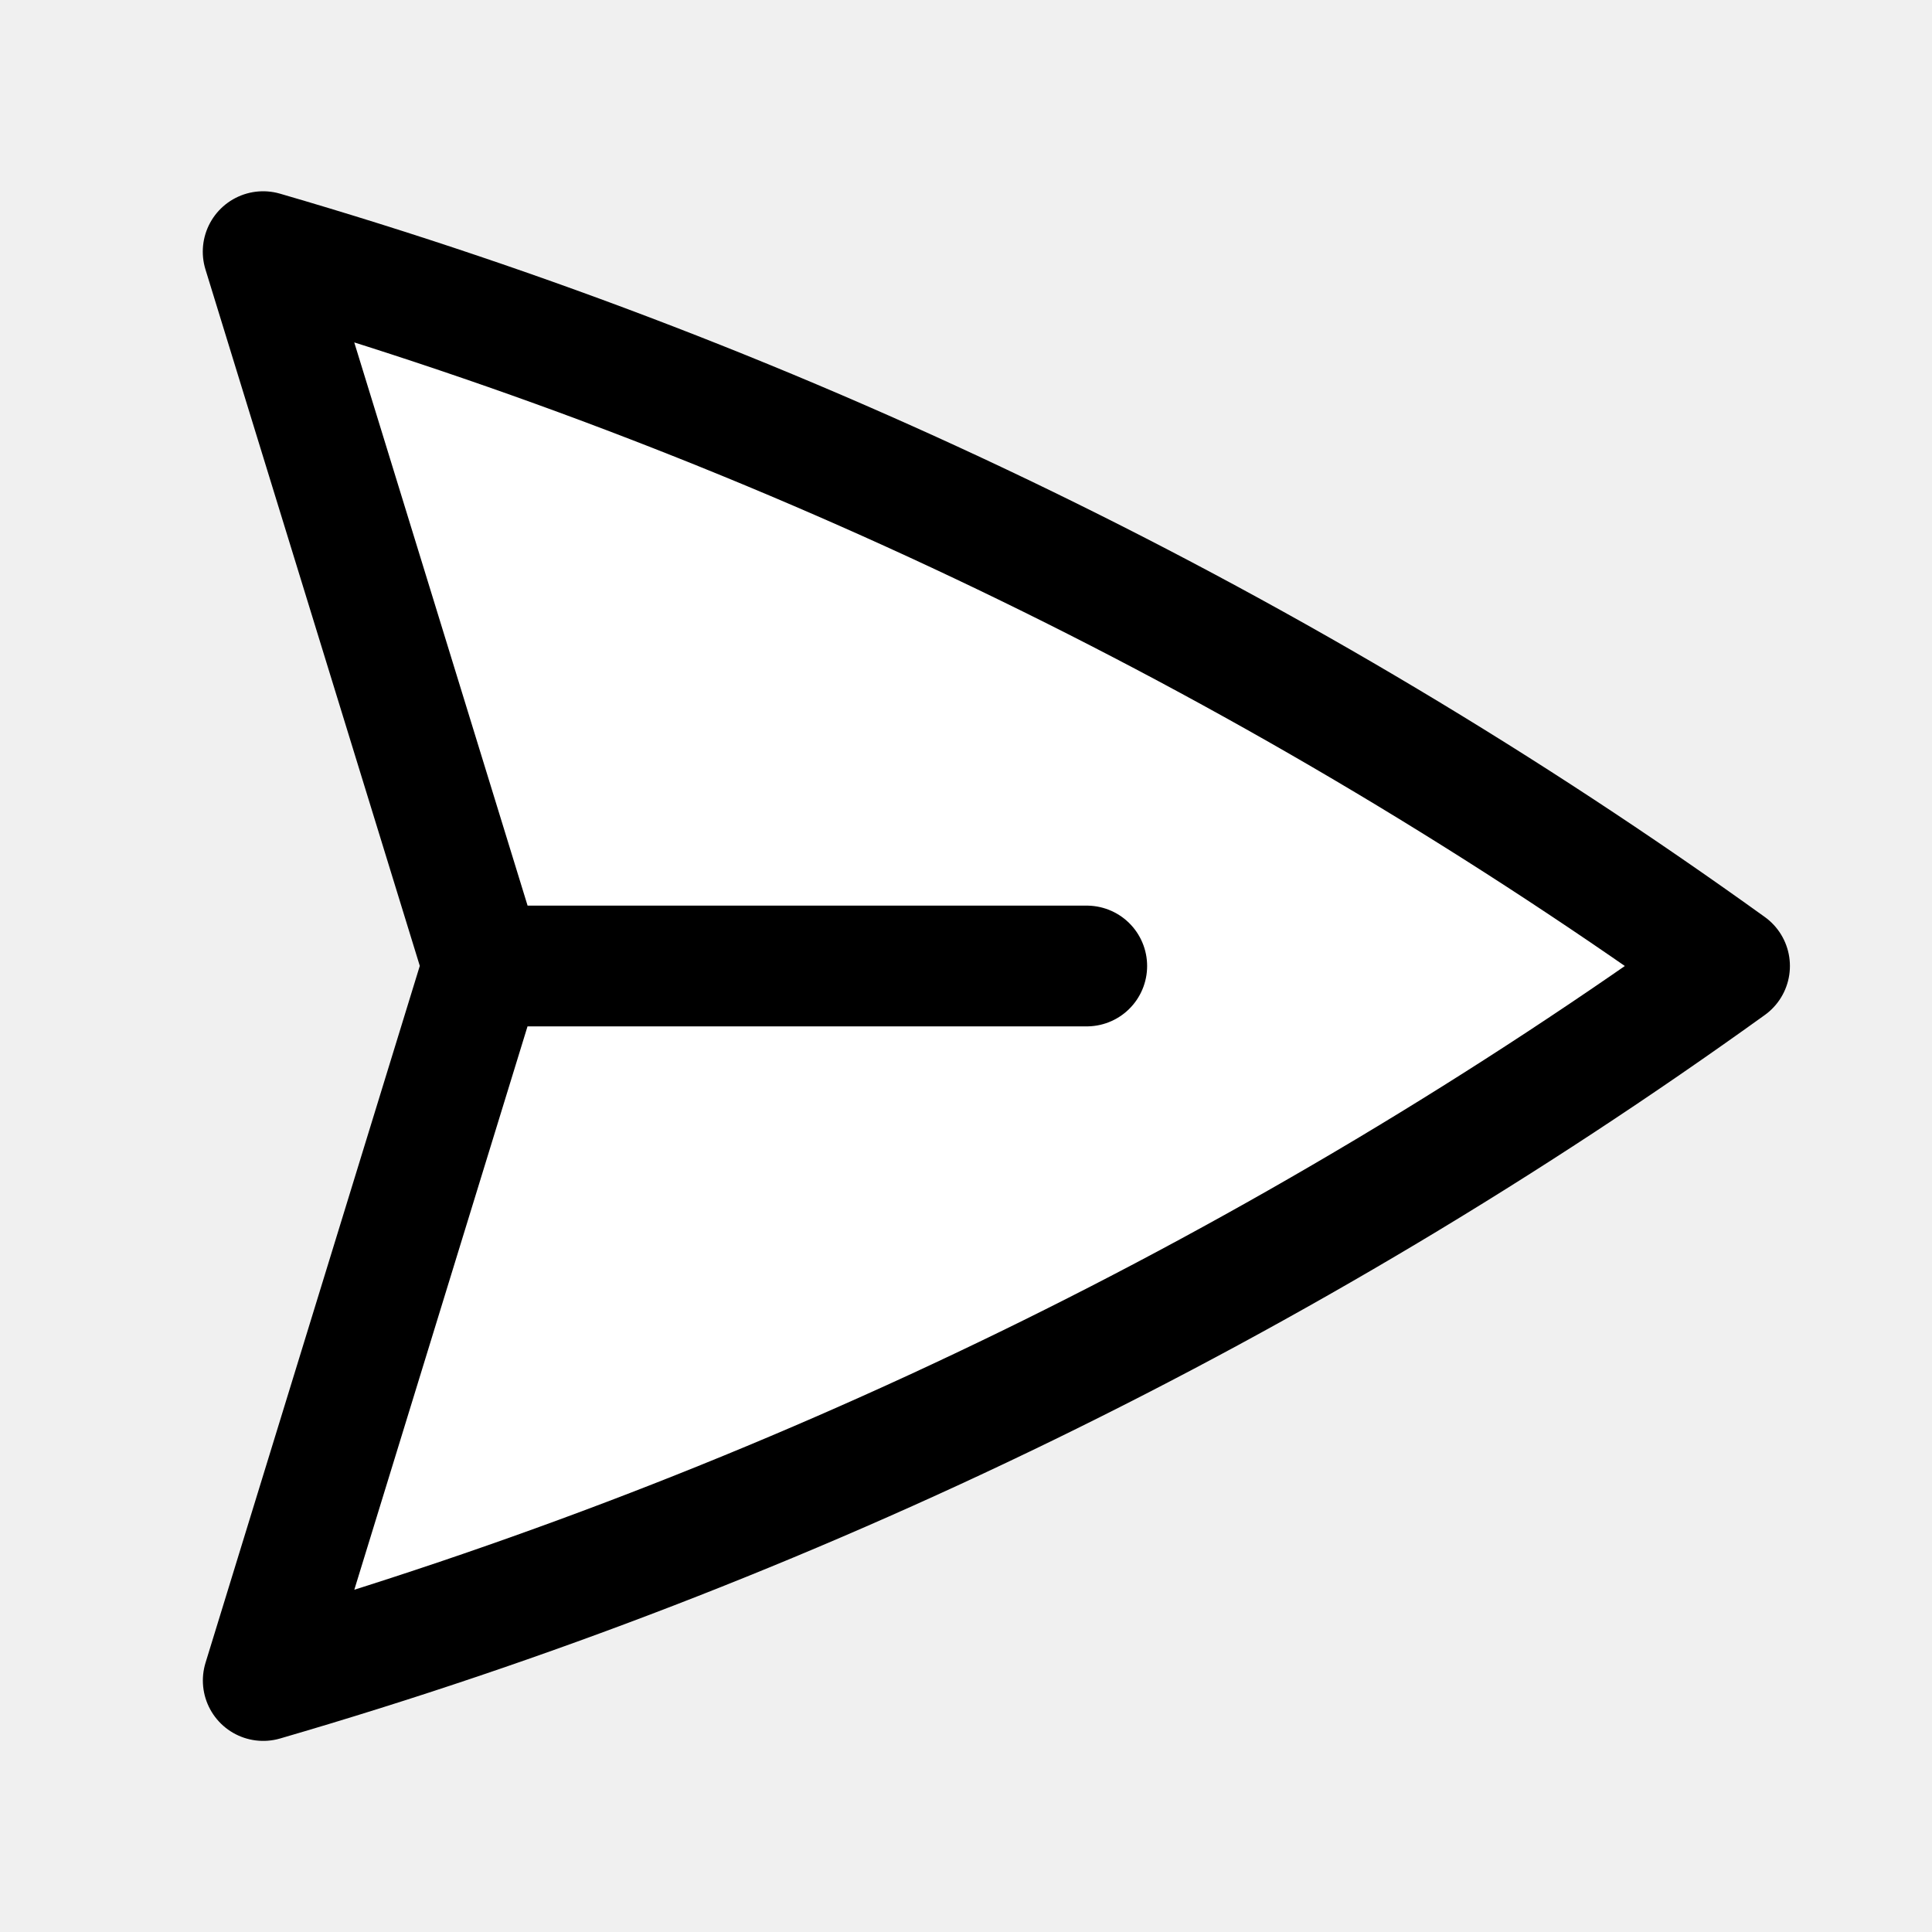
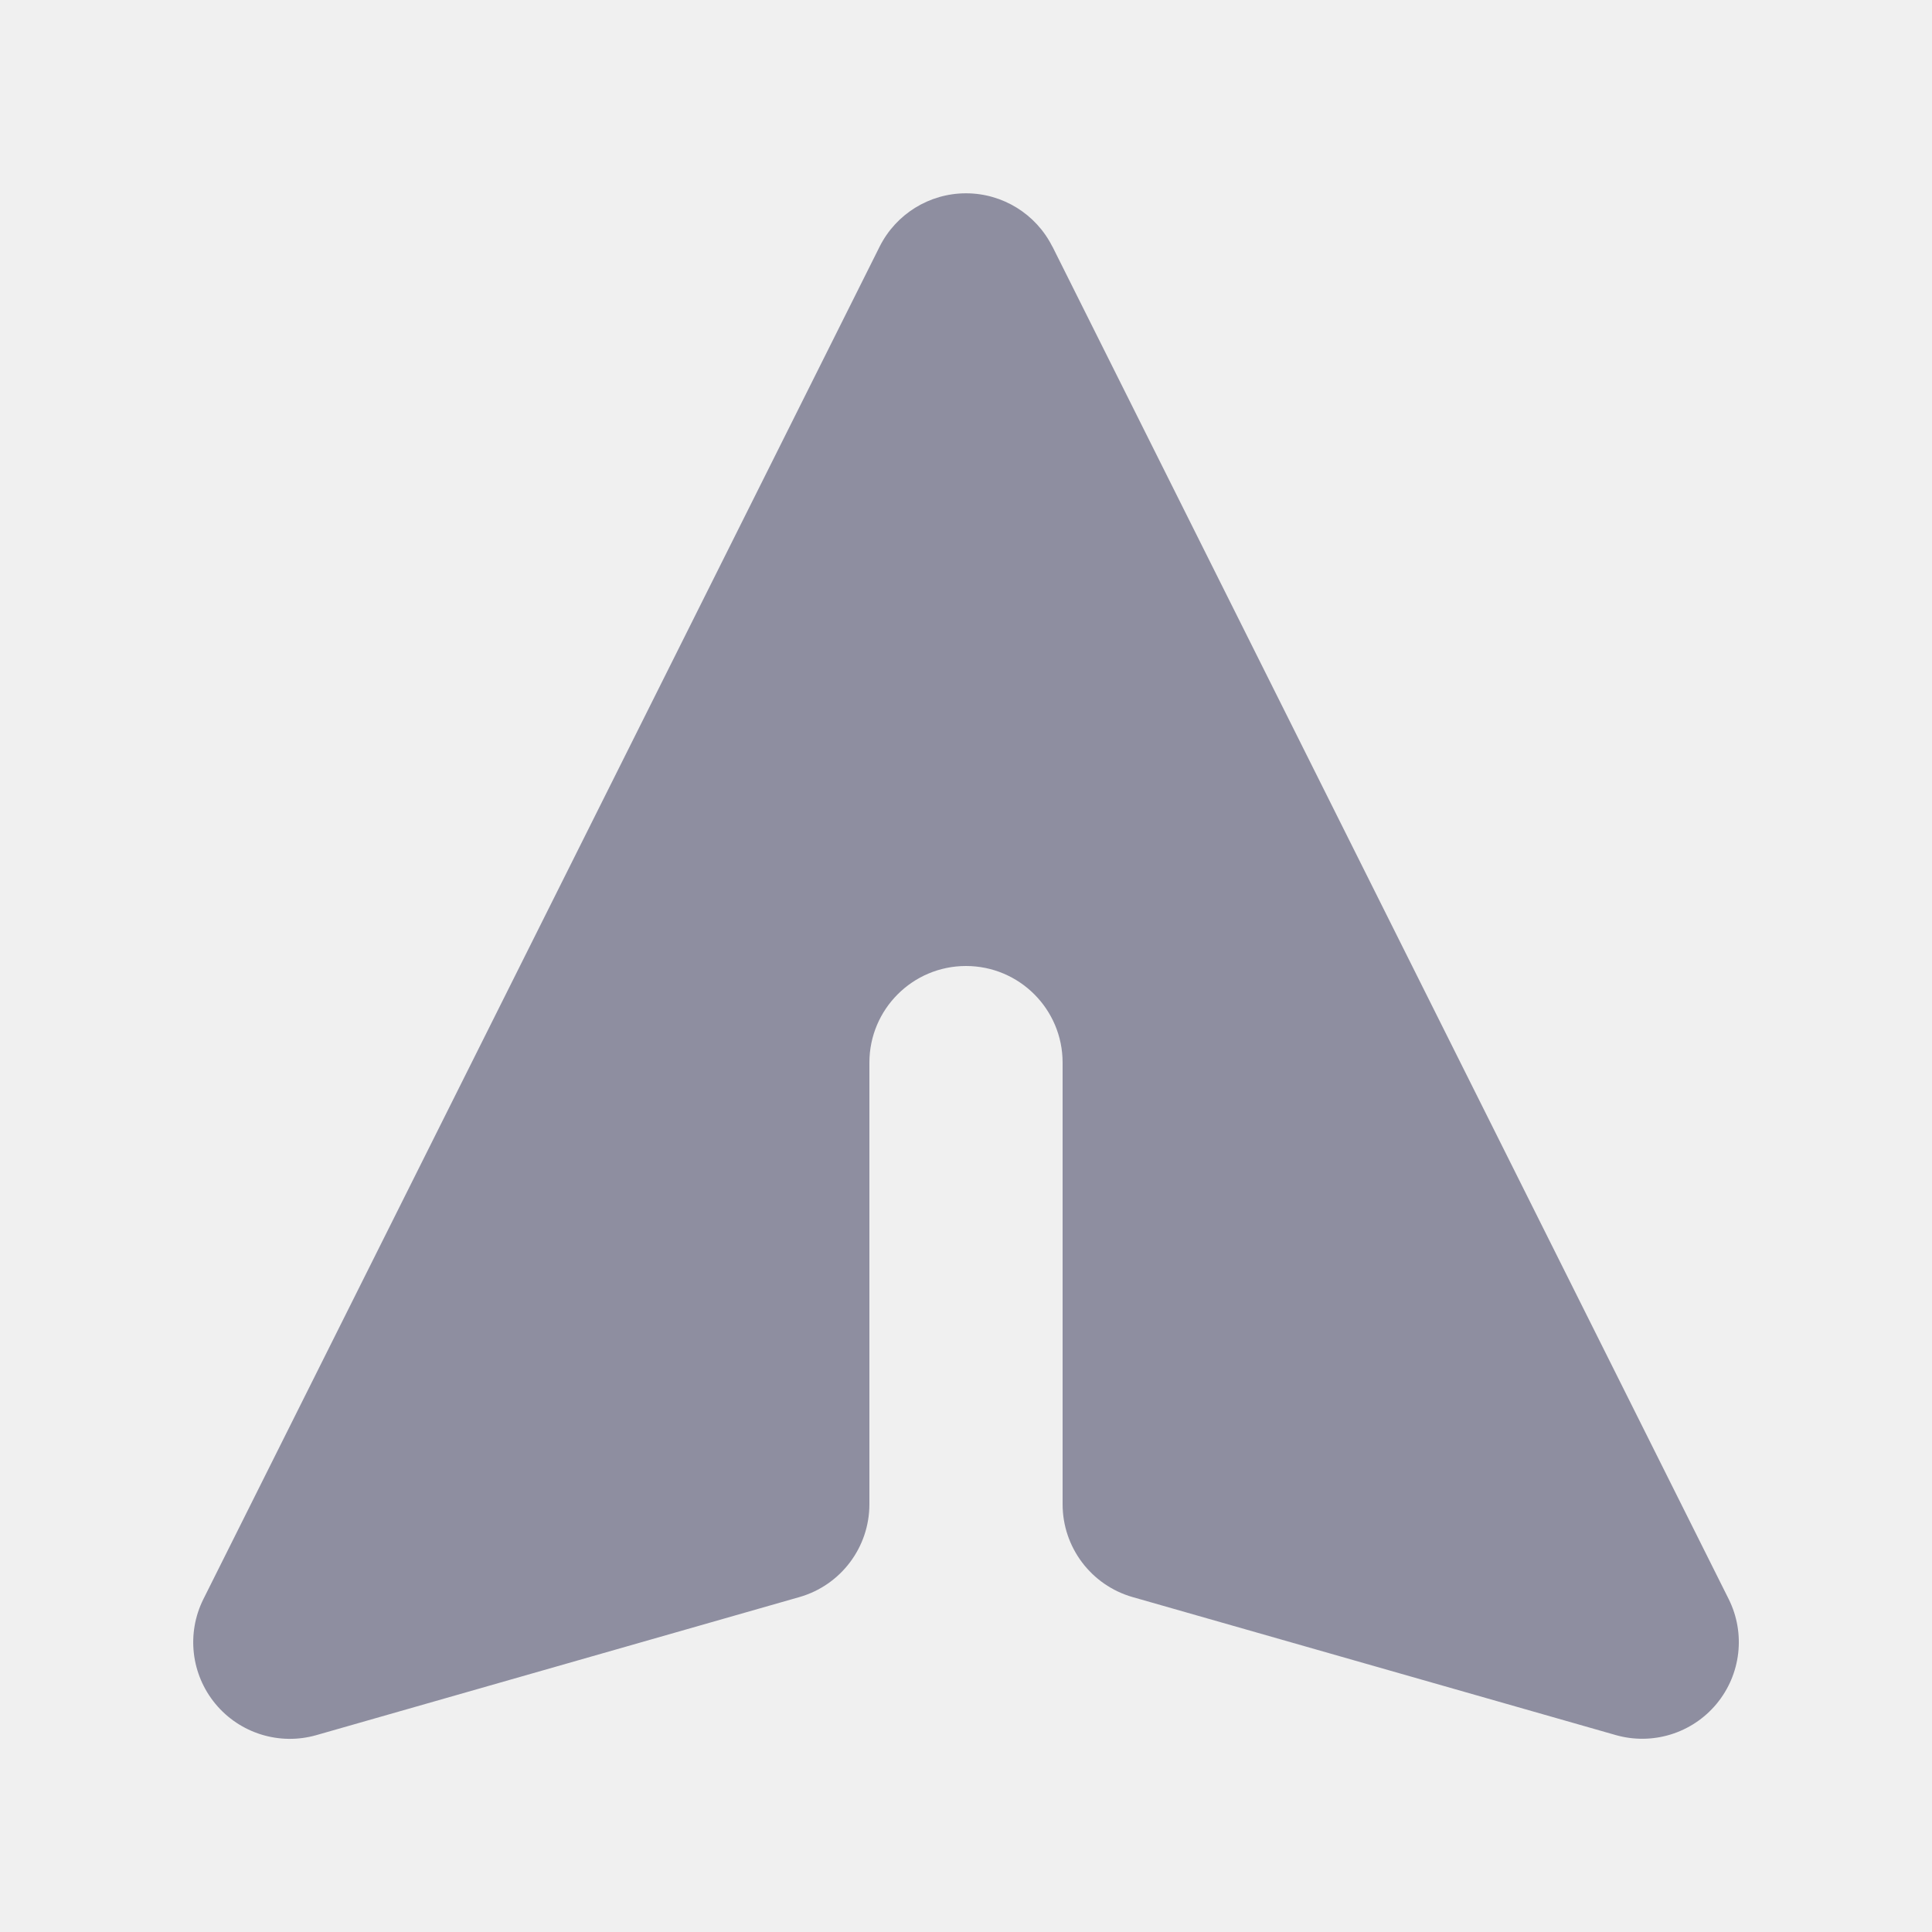
- <svg xmlns="http://www.w3.org/2000/svg" fill="#ffffff" viewBox="0 0 24 24" stroke-width="1.5" stroke="currentColor" class="w-6 h-6">
-   <path stroke-linecap="round" stroke-linejoin="round" d="M6 12L3.269 3.126A59.768 59.768 0 0121.485 12 59.77 59.77 0 013.27 20.876L5.999 12zm0 0h7.5" />
+ <svg xmlns="http://www.w3.org/2000/svg" fill="rgba(142,142,160,1)" viewBox="0 0 20 20" stroke-width="0" stroke="currentColor" class="w-6 h-6">
+   <path stroke-linecap="round" stroke-linejoin="round" d="M10.894 2.553a1 1 0 00-1.788 0l-7 14a1 1 0 001.169 1.409l5-1.429A1 1 0 009 15.571V11a1 1 0 112 0v4.571a1 1 0 00.725.962l5 1.428a1 1 0 001.17-1.408l-7-14z" />
</svg>
